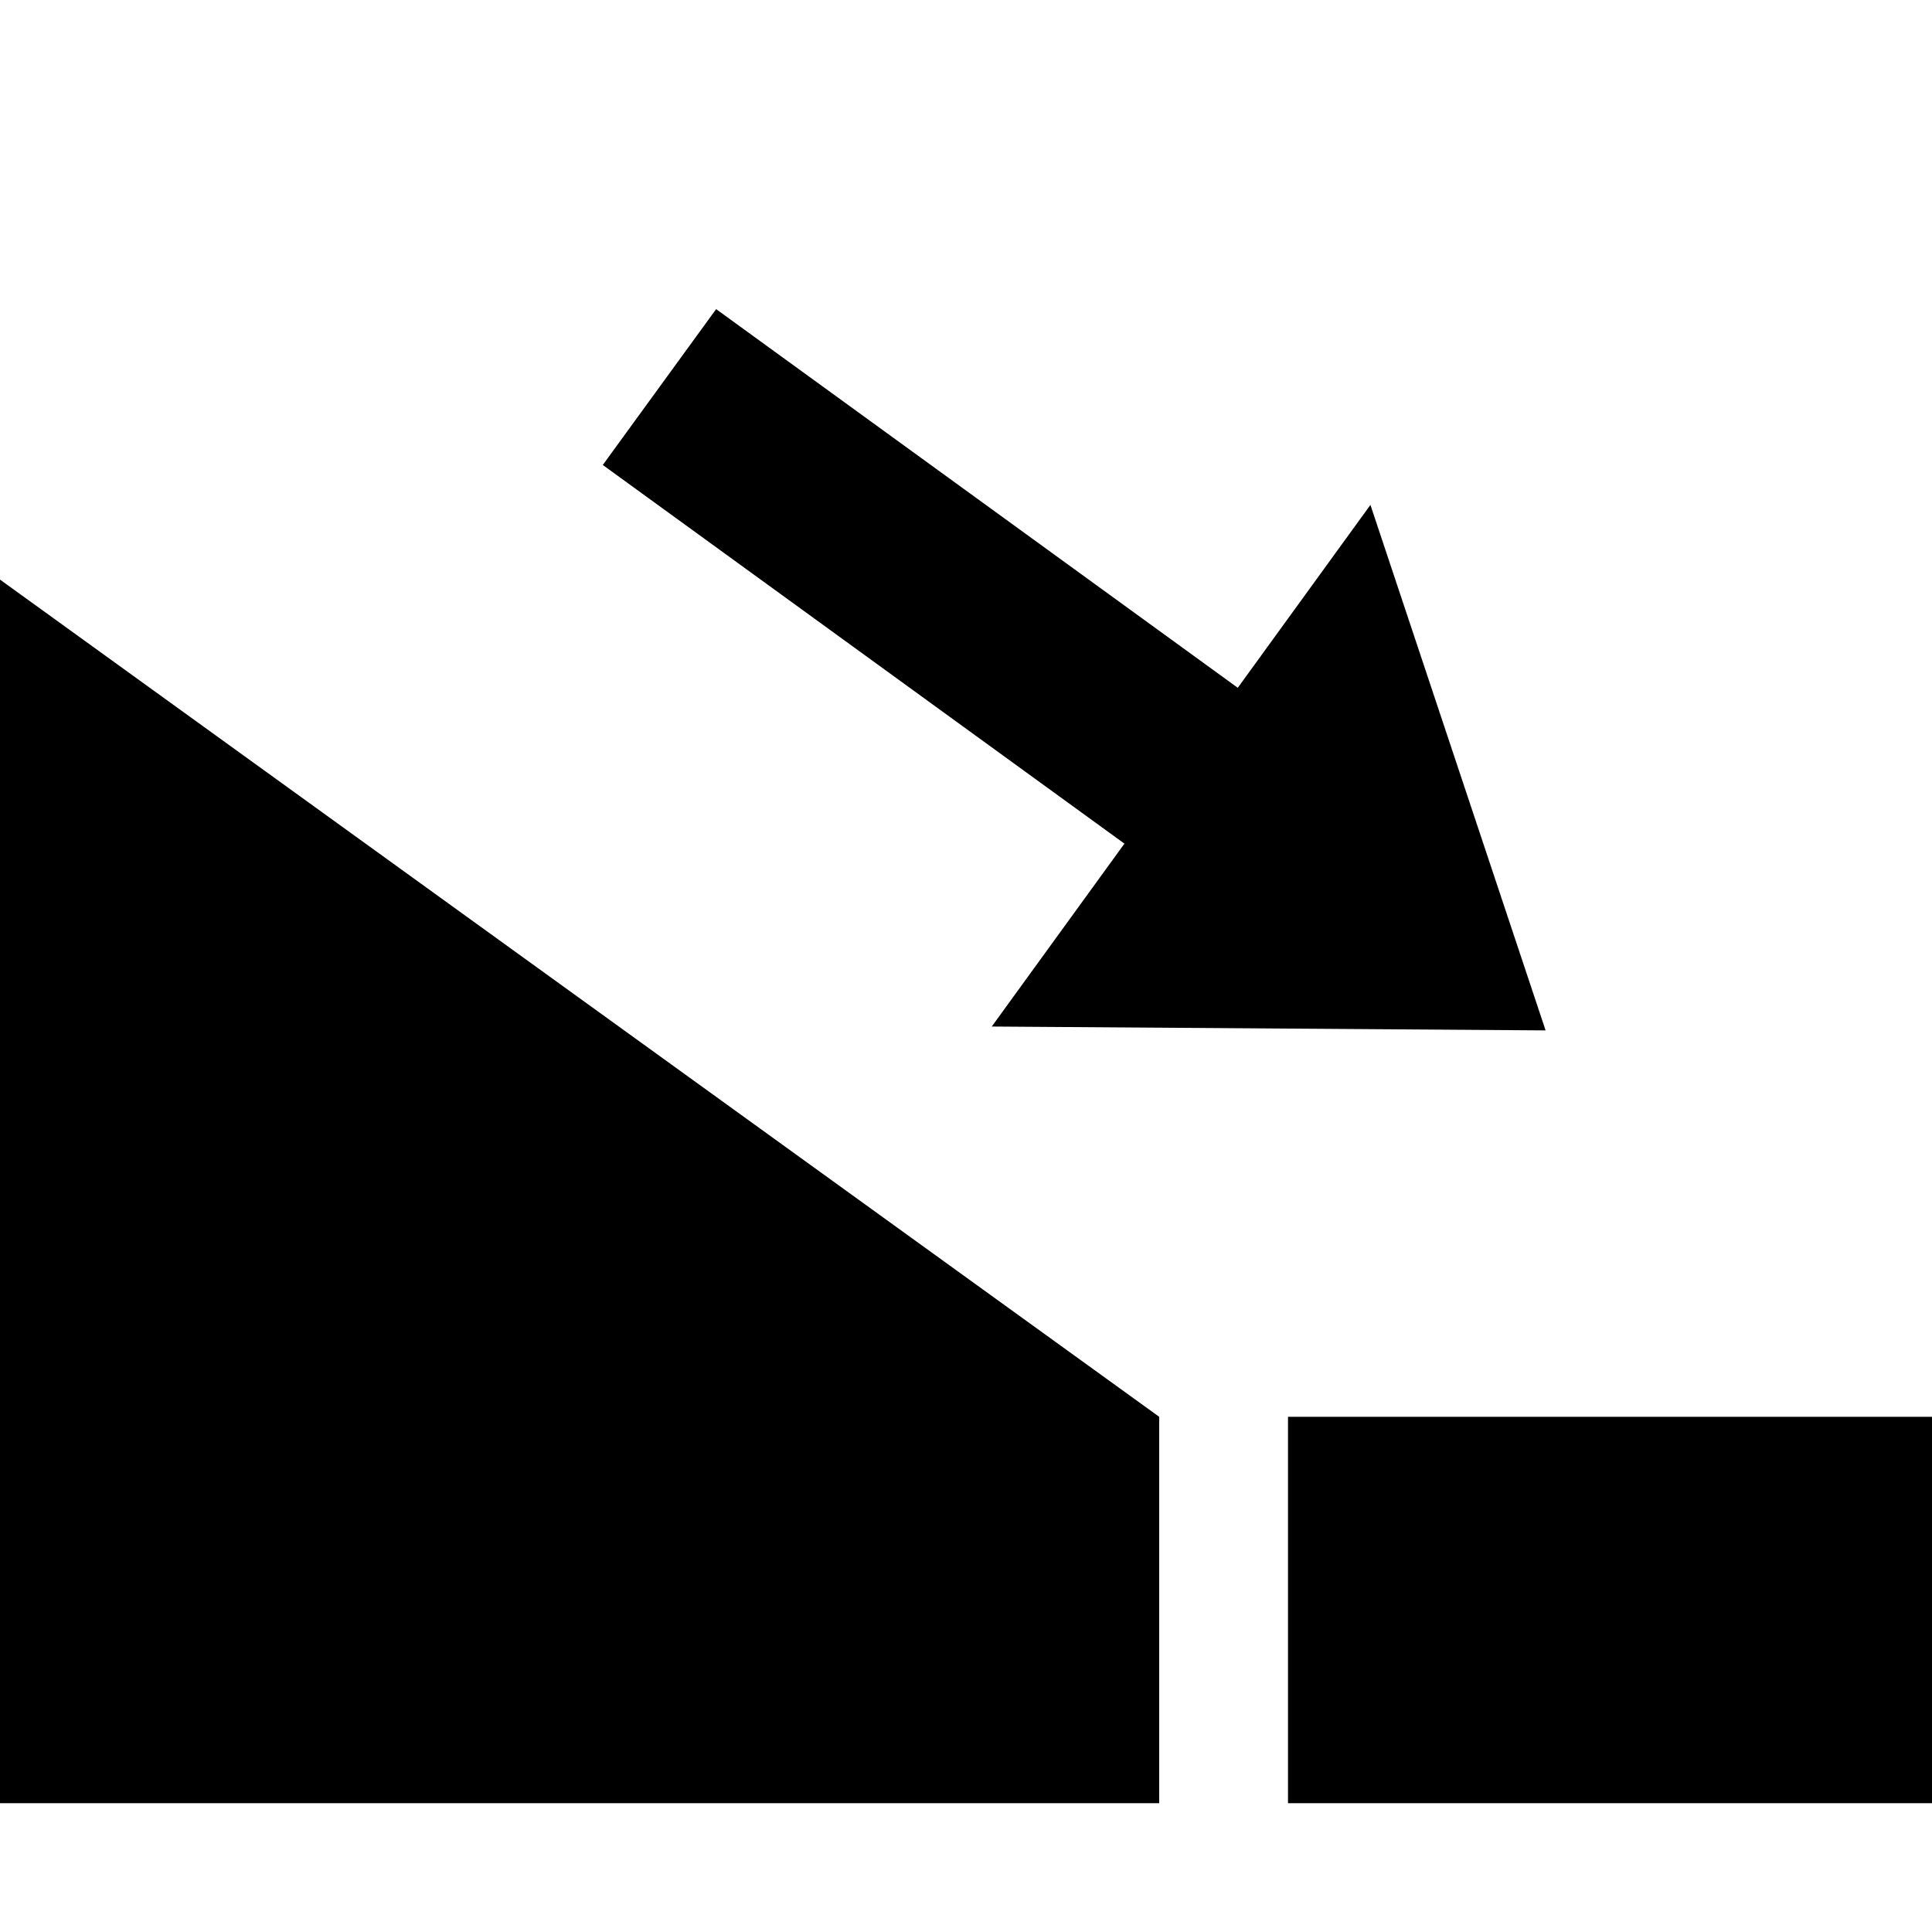
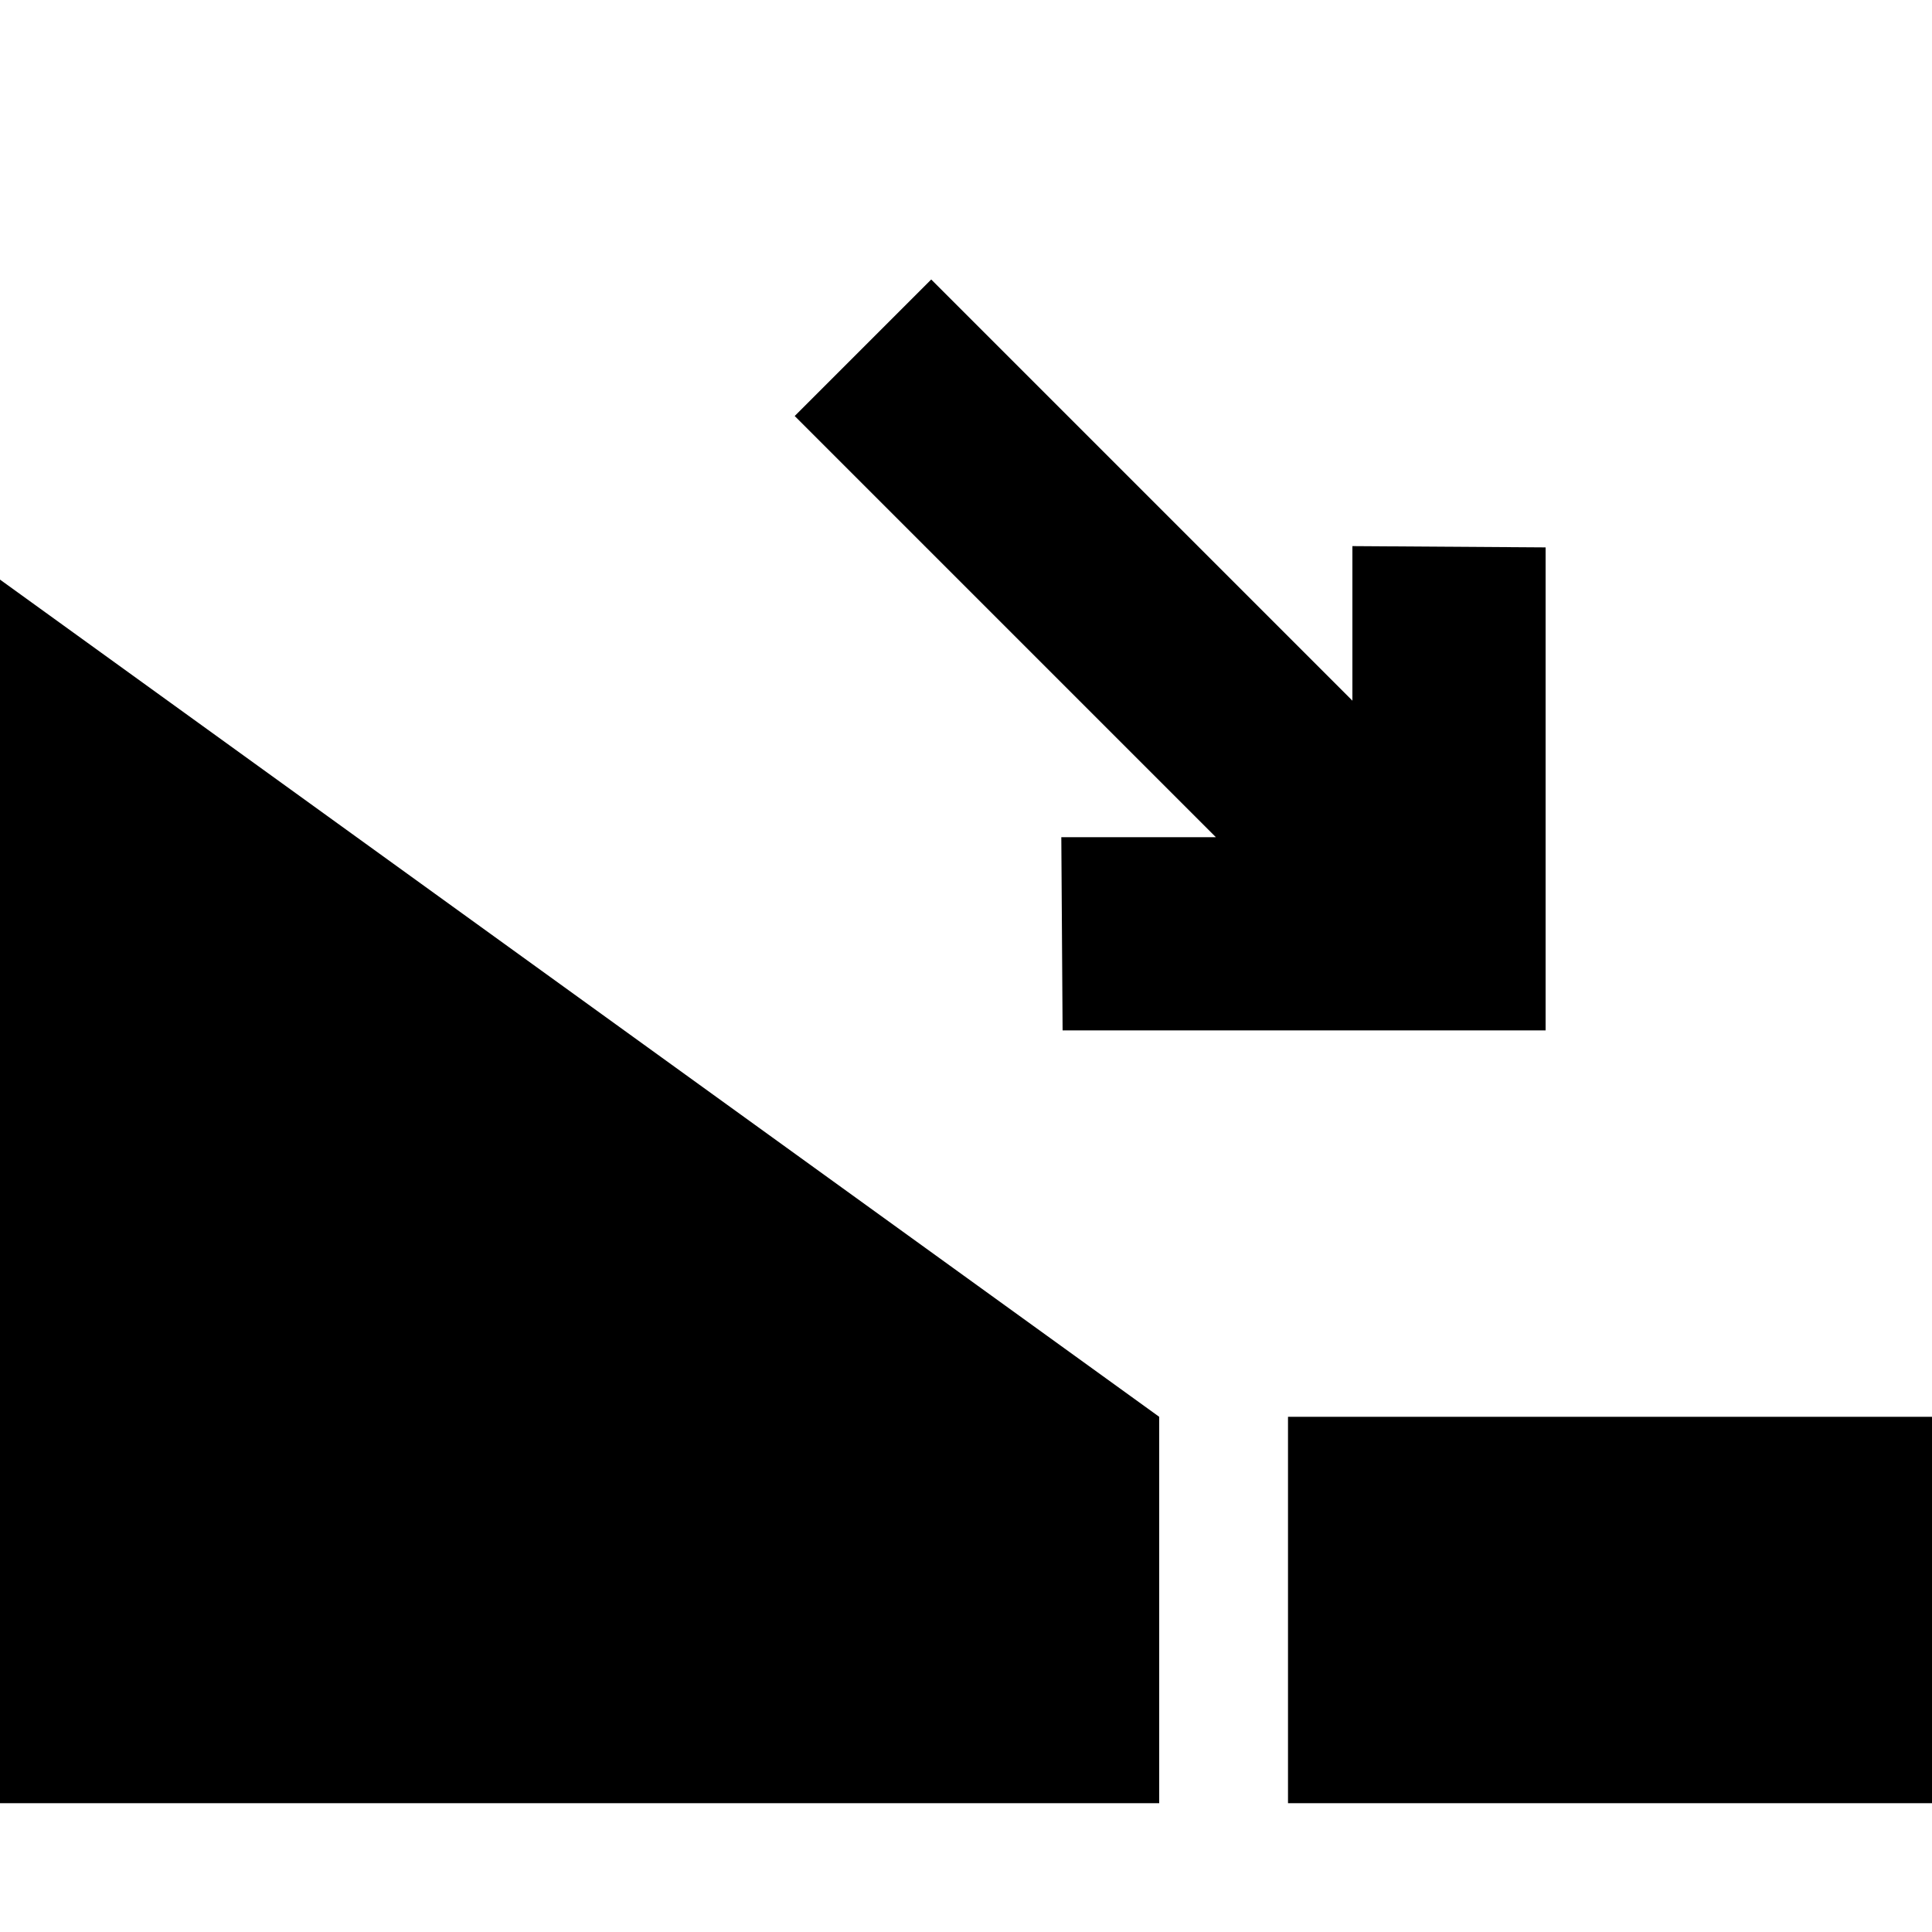
<svg xmlns="http://www.w3.org/2000/svg" viewBox="0 0 15 15">
-   <path d="M15 11L15 14L10 14L10 11L15 11ZM0 4.5L9 11L9 14L0 14L0 4.5ZM5.56 2.4L9.61 5.34L10.64 3.92L12 8L7.7 7.97L8.73 6.55L4.68 3.61L5.56 2.4Z" />
+   <path d="M15 11L15 14L10 14L10 11L15 11ZM0 4.5L9 11L9 14L0 14L0 4.5ZM7.23 2.17L10.5 5.44L10.5 4.24L12 4.25L12 8L8.25 8L8.24 6.5L9.44 6.5L6.17 3.23L7.23 2.17Z" />
</svg>
